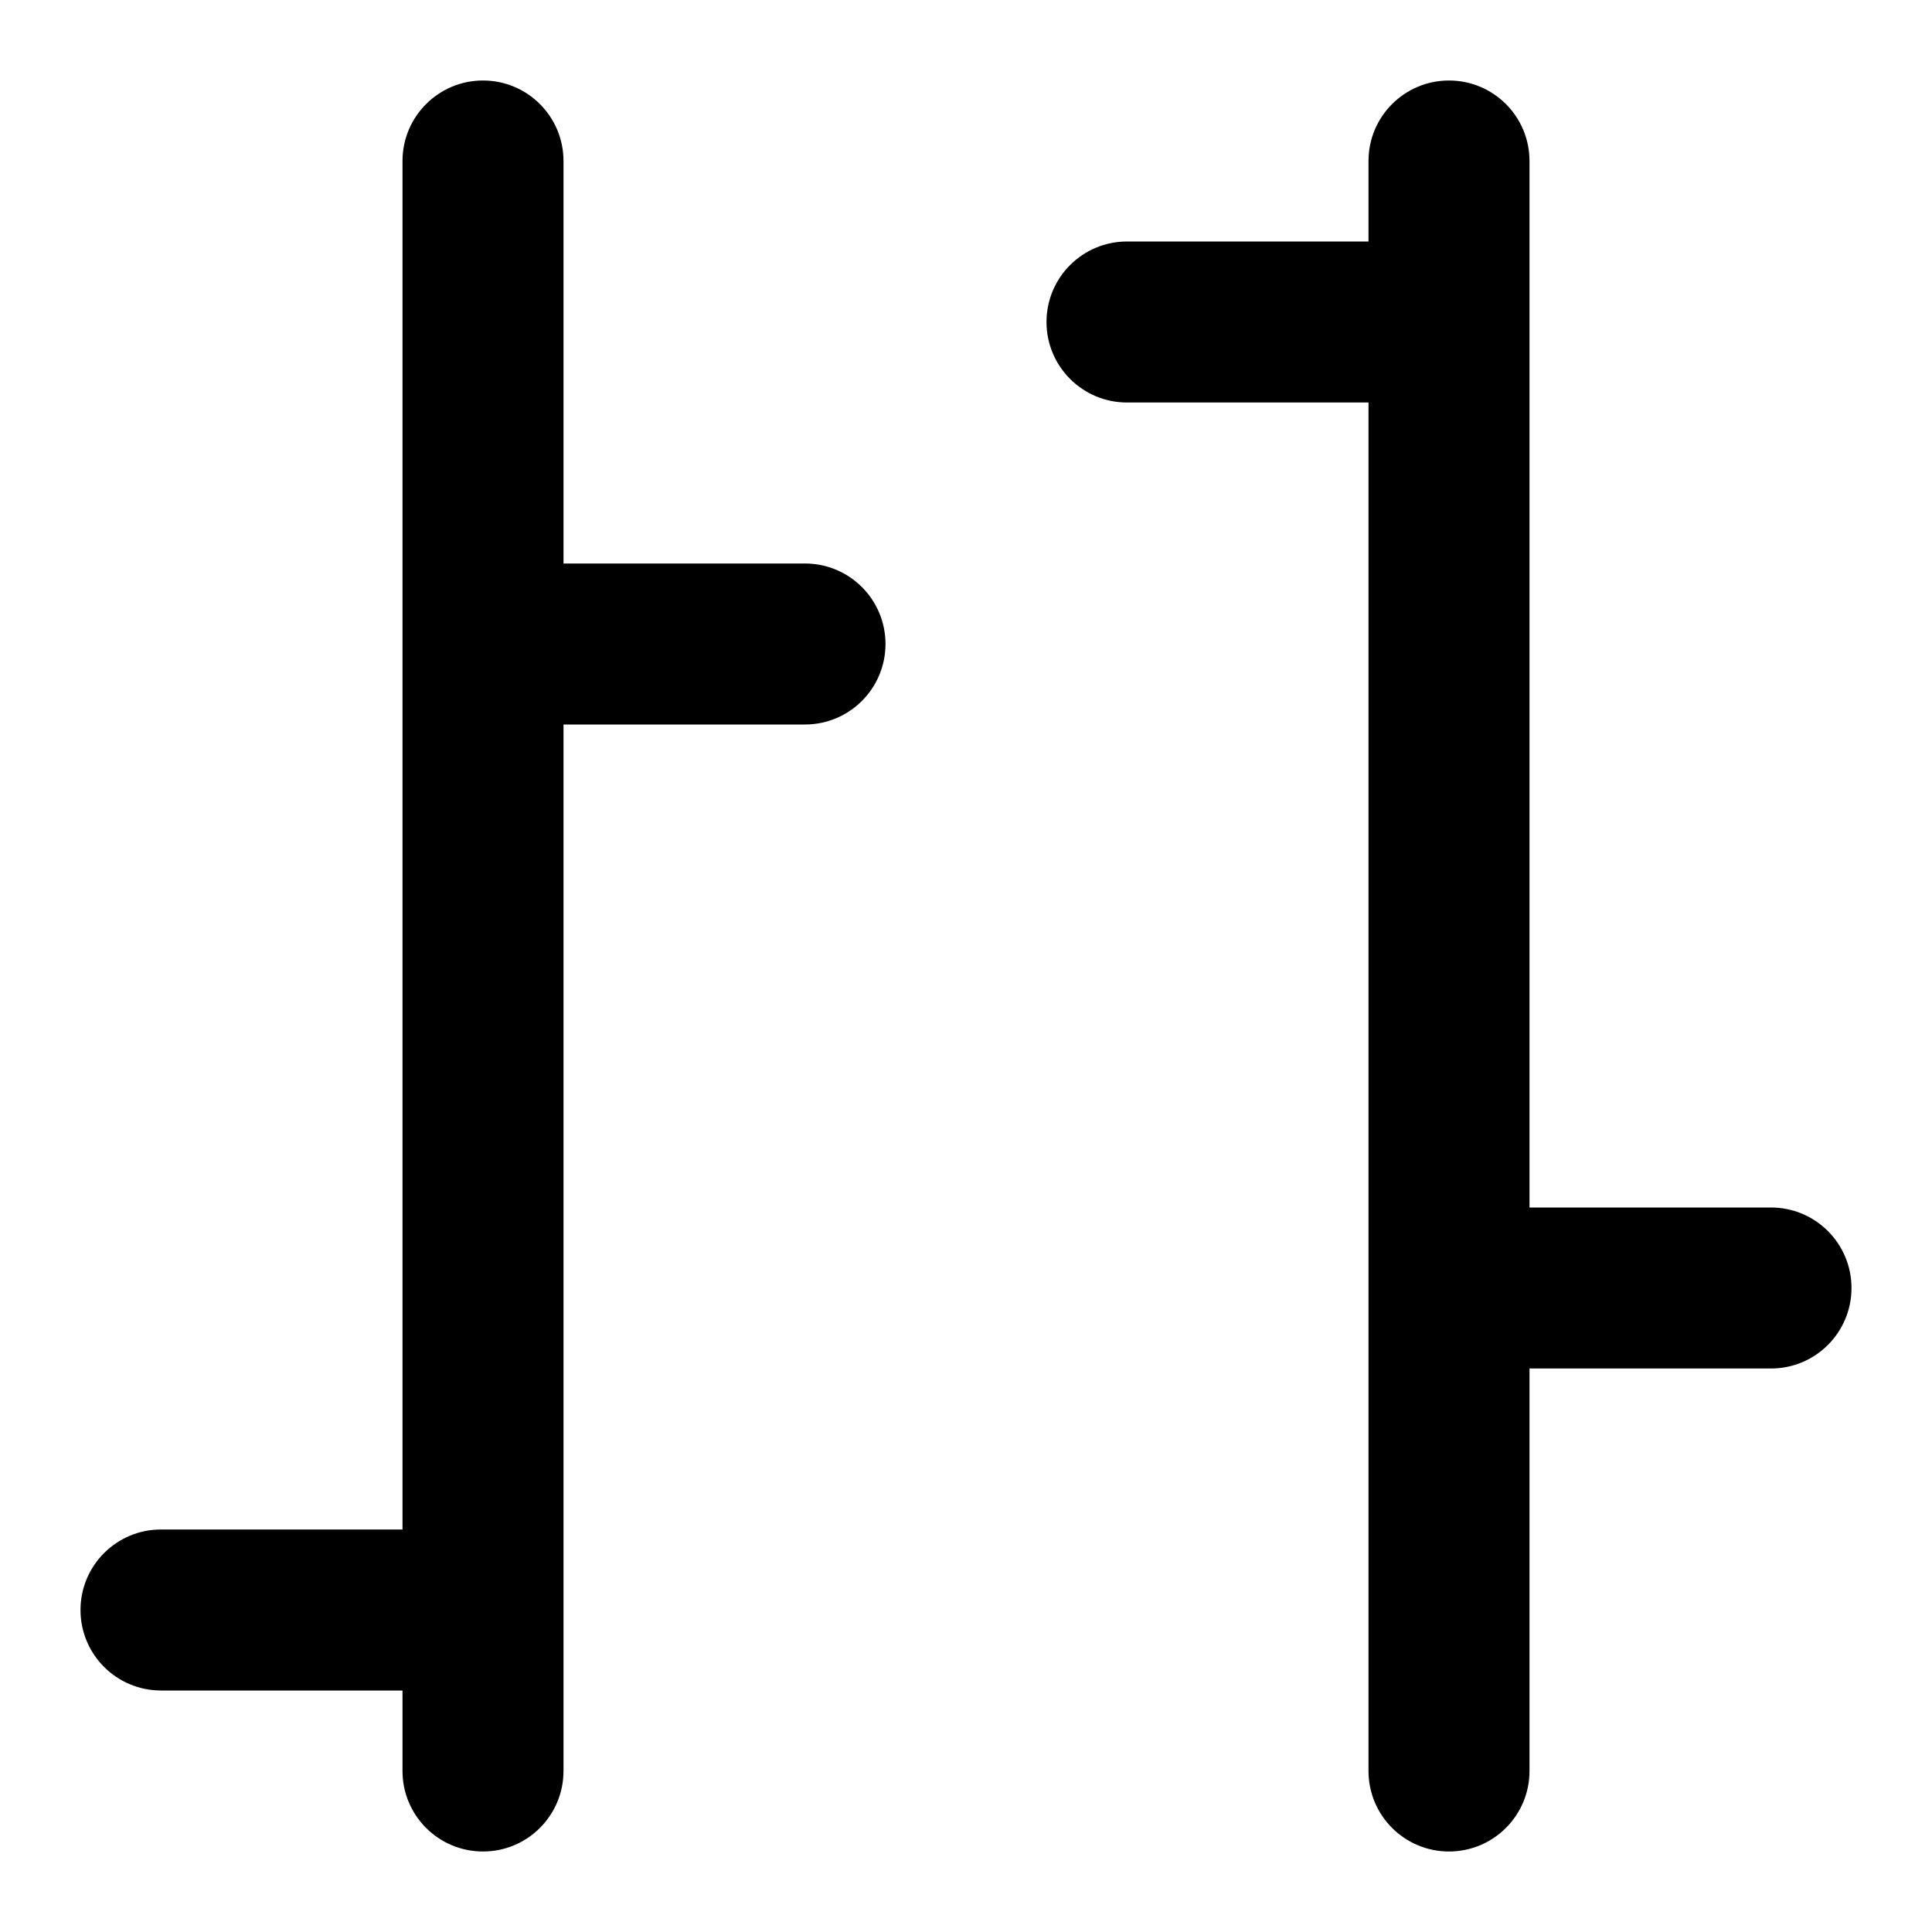
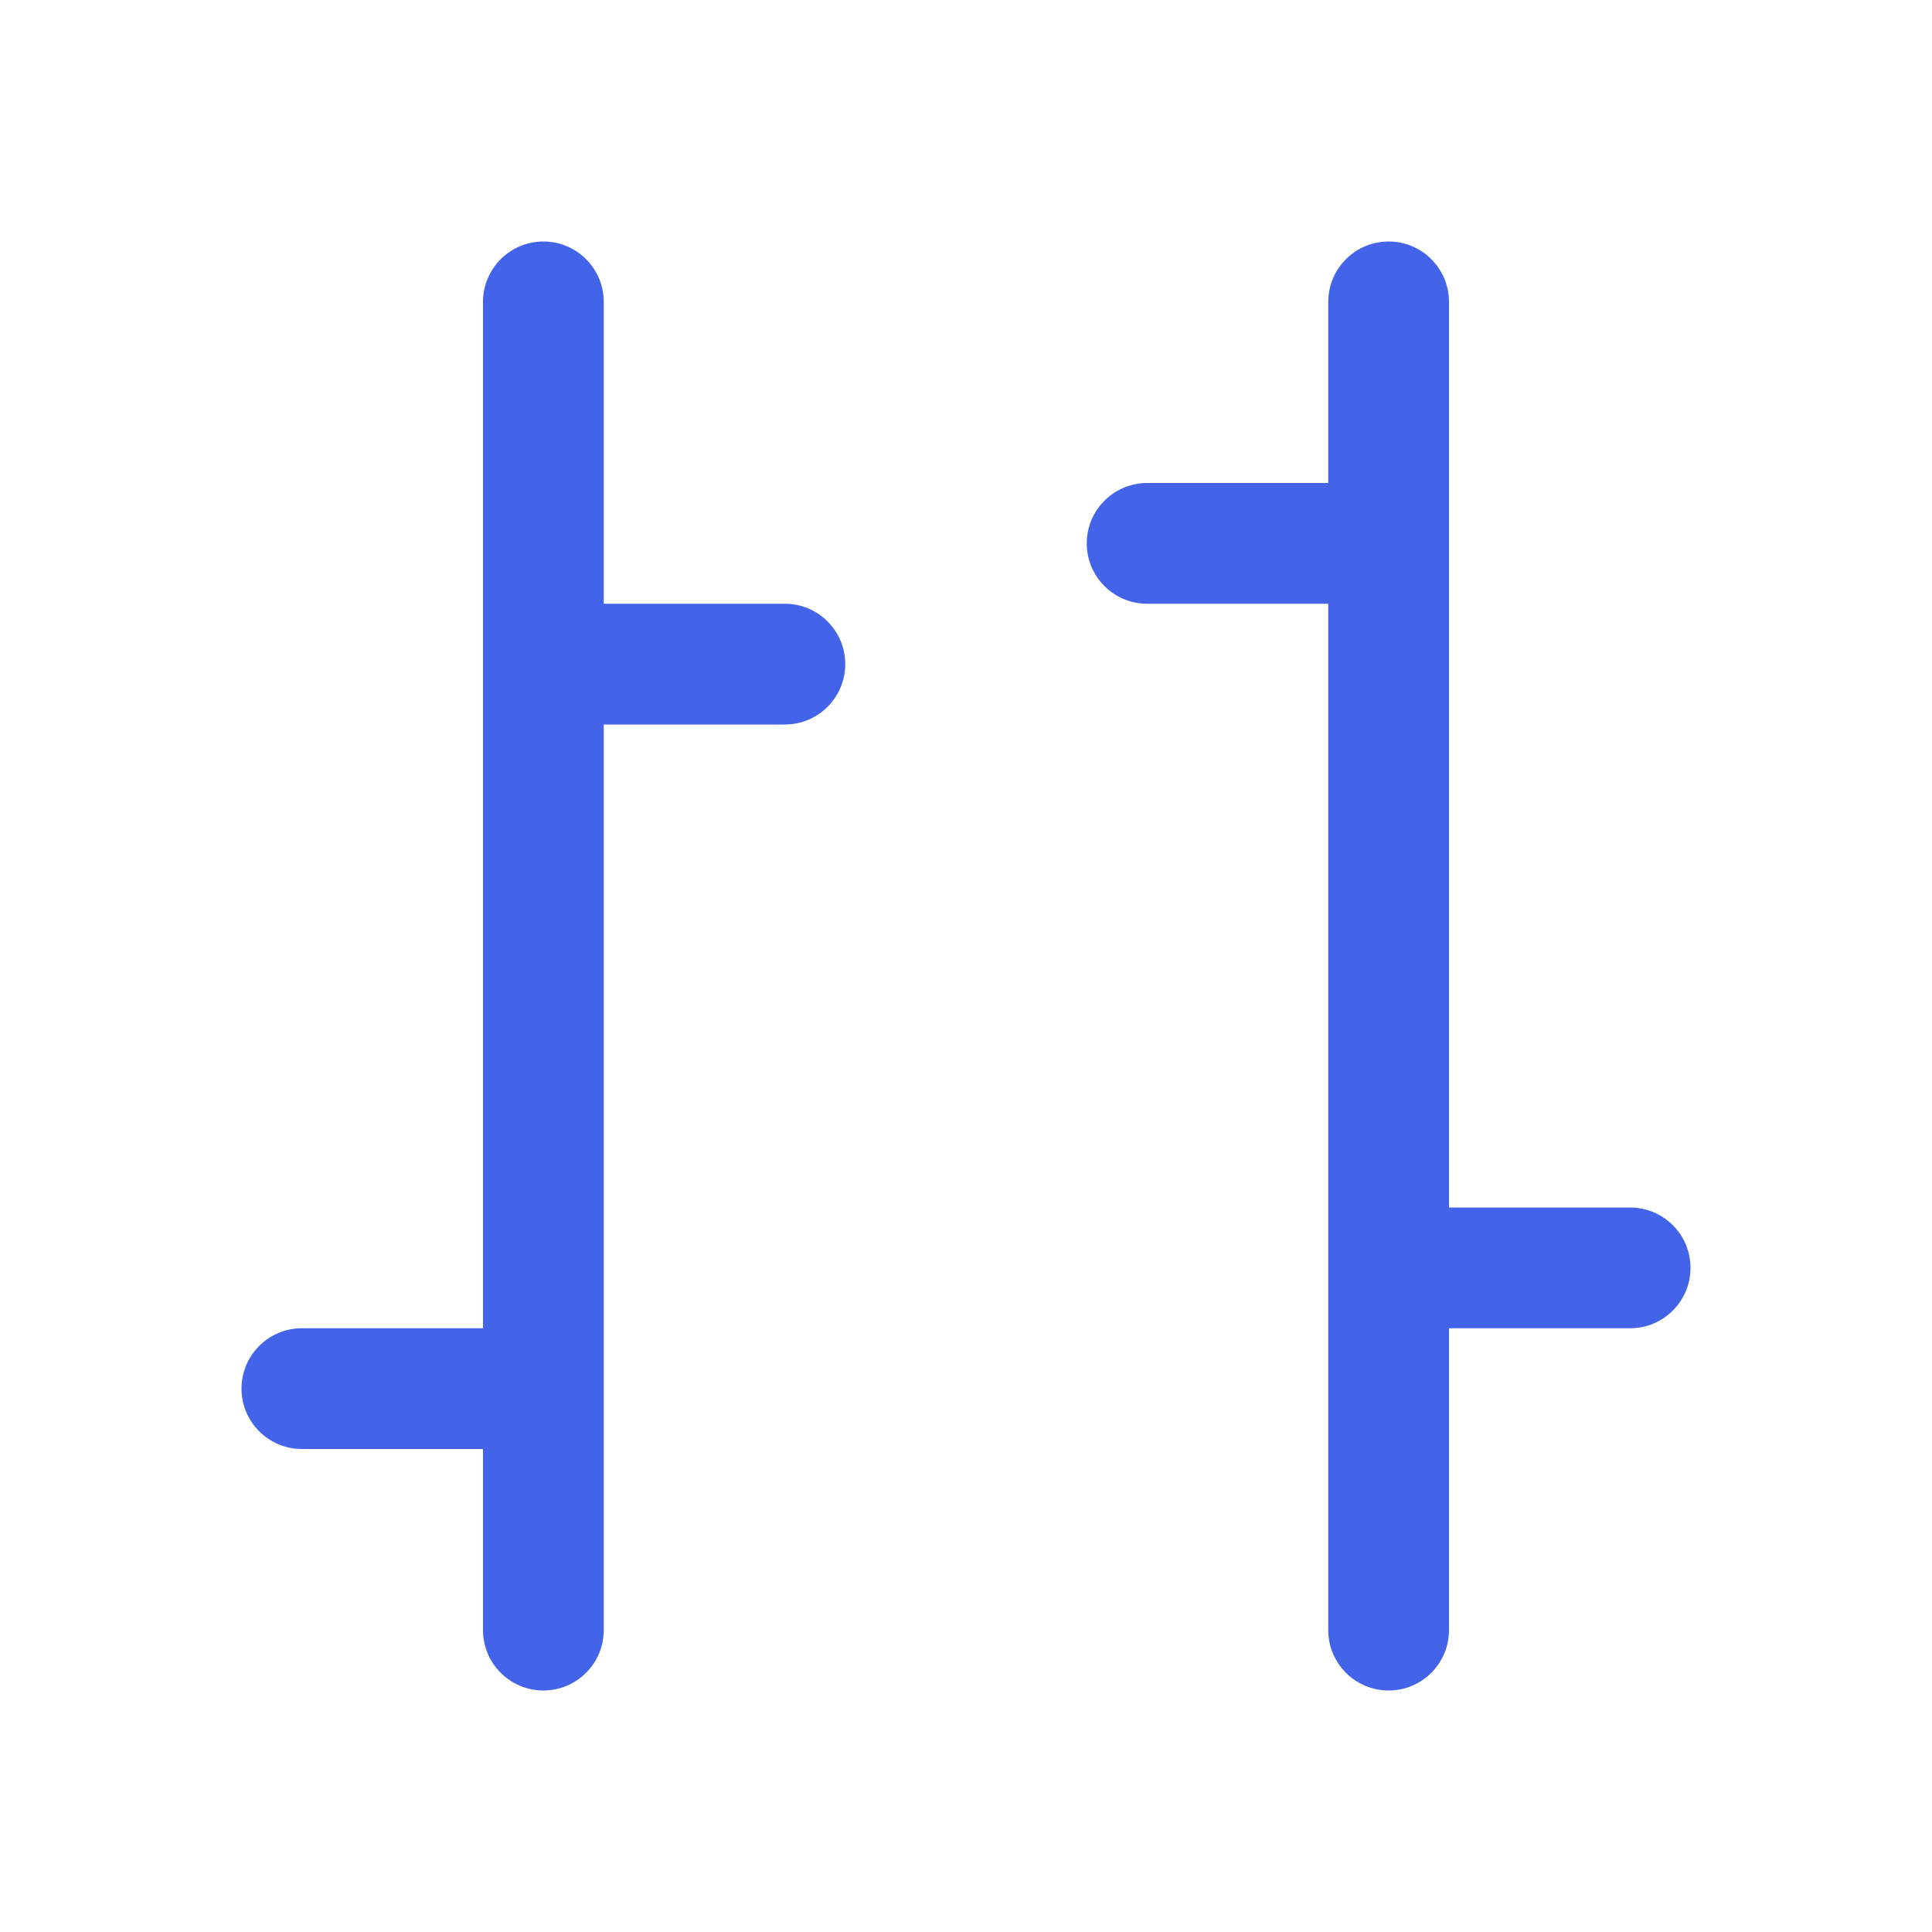
- <svg xmlns="http://www.w3.org/2000/svg" id="Camada_1" data-name="Camada 1" viewBox="0 0 24 24">
-   <defs>
-     <style>.cls-1{clip-path:url(#clip-path);}.cls-2{fill-rule:evenodd;}</style>
-     <clipPath id="clip-path">
-       <path d="M66-34.79l-2.88,3.27-4.52-3.86a2.12,2.12,0,0,0-1.41-.52,2.07,2.07,0,0,0-1,.24l-.63.31a.75.75,0,0,1-1-.25.75.75,0,0,1-.12-.58.76.76,0,0,1,.34-.5L56.7-37.9A1.55,1.55,0,0,1,58.33-38l1.15.64a2.37,2.37,0,0,0,2.4-.06l1.44-.9a.75.75,0,0,1,1,.17L66-35.93A.89.89,0,0,1,66-34.79ZM63.4-29.33a.6.6,0,0,1-.43.2.59.59,0,0,1-.46-.16L59.59-32A.43.43,0,0,0,59-32a.43.43,0,0,0,0,.6l3.18,3a.69.69,0,0,1,0,.95.67.67,0,0,1-1,.05l-.51-.47h0l-2.47-2.23a.44.44,0,0,0-.61,0,.44.44,0,0,0,0,.61l2.47,2.24a.75.75,0,0,1,.24.51.78.78,0,0,1-.19.54.75.75,0,0,1-1,.05L57.85-27.3h0l-1.25-1.14a.44.44,0,0,0-.61,0,.43.43,0,0,0,0,.6l1.26,1.13a.63.63,0,0,1,.21.42.57.57,0,0,1-.16.45.61.61,0,0,1-.86.05l-1.12-.94a1.6,1.6,0,0,0-.42-1.67,1.58,1.58,0,0,0-1.12-.42h-.06a1.55,1.55,0,0,0-.49-1.14,1.7,1.7,0,0,0-.79-.4A1.54,1.54,0,0,0,52.05-32a1.57,1.57,0,0,0-1.22-.42h0a1.47,1.47,0,0,0-.5-1.09,1.57,1.57,0,0,0-2.22.08l-.34.38L46-34.52a.78.78,0,0,1-.27-.52.83.83,0,0,1,.19-.56l1.93-2.19A1.08,1.08,0,0,1,49.22-38l.27.15a3.5,3.5,0,0,0,3.24.09l.41-.21a2.19,2.19,0,0,1,2,0l-.82.53a1.65,1.65,0,0,0-.71,1,1.69,1.69,0,0,0,.26,1.24,1.64,1.64,0,0,0,2,.52l.63-.32a1.35,1.35,0,0,1,1.46.18l4.84,4.13.45.39a.6.6,0,0,1,.22.43A.52.52,0,0,1,63.4-29.33Zm-9.81,3.47a.72.72,0,0,1-1,0,.72.72,0,0,1,0-1l.81-.87a.72.72,0,0,1,.5-.22.66.66,0,0,1,.52.19.72.72,0,0,1,0,1Zm-3.32-.85a.73.73,0,0,1-.23-.5.72.72,0,0,1,.2-.52l.79-.84.65-.7a.71.71,0,0,1,1,0,.72.72,0,0,1,0,1l-.19.19-.63.68-.62.67A.73.73,0,0,1,50.27-26.71Zm-2.09-1.12a.73.73,0,0,1-.23-.49.71.71,0,0,1,.2-.52l2.32-2.49a.72.72,0,0,1,1,0,.72.72,0,0,1,0,1l-.47.51-.65.69-1.21,1.29A.72.72,0,0,1,48.18-27.83ZM47.1-30a.75.75,0,0,1-.23-.5.7.7,0,0,1,.19-.52l1.7-1.82a.73.73,0,0,1,.52-.23.71.71,0,0,1,.49.2.73.73,0,0,1,.23.5.74.74,0,0,1-.2.52L48.1-30a.67.67,0,0,1-.49.23A.74.74,0,0,1,47.1-30Zm19.6-6.47L65-38.65A1.6,1.6,0,0,0,62.86-39l-1.44.9a1.54,1.54,0,0,1-1.54,0l-1.15-.64a2.43,2.43,0,0,0-2.51.09l-.27.17-.26-.16a3,3,0,0,0-2.92-.13l-.4.21a2.65,2.65,0,0,1-2.45-.07l-.27-.15a2,2,0,0,0-2.41.41l-1.92,2.18a1.6,1.6,0,0,0-.4,1.19,1.61,1.61,0,0,0,.57,1.11l1.71,1.44-.76.83A1.55,1.55,0,0,0,46-30.47a1.59,1.59,0,0,0,.5,1.1,1.83,1.83,0,0,0,.74.39,1.49,1.49,0,0,0-.14.7,1.51,1.51,0,0,0,.5,1.09h0a1.56,1.56,0,0,0,1.07.42,1.54,1.54,0,0,0,.56-.1,1.68,1.68,0,0,0,.45.8h0a1.6,1.6,0,0,0,1.08.42,1.63,1.63,0,0,0,.8-.22,1.42,1.42,0,0,0,.42.69h0a1.56,1.56,0,0,0,1.07.42,1.52,1.52,0,0,0,1.15-.5l.67-.71,1.06.88a1.5,1.5,0,0,0,.94.35,1.48,1.48,0,0,0,1.1-.49,1.3,1.3,0,0,0,.31-.56l.32.29a1.61,1.61,0,0,0,2.24-.11,1.65,1.65,0,0,0,.4-.83,1.54,1.54,0,0,0,1.6-.43,1.56,1.56,0,0,0,.34-1.41,1.4,1.4,0,0,0,.83-.47,1.47,1.47,0,0,0,.38-1.08,1.48,1.48,0,0,0-.51-1l-.12-.1,2.87-3.26A1.77,1.77,0,0,0,66.7-36.48Z" />
-     </clipPath>
-   </defs>
-   <path d="M66-34.79l-2.88,3.27-4.52-3.86a2.12,2.12,0,0,0-1.41-.52,2.07,2.07,0,0,0-1,.24l-.63.31a.75.75,0,0,1-1-.25.75.75,0,0,1-.12-.58.76.76,0,0,1,.34-.5L56.7-37.9A1.55,1.55,0,0,1,58.33-38l1.15.64a2.37,2.37,0,0,0,2.4-.06l1.44-.9a.75.75,0,0,1,1,.17L66-35.93A.89.89,0,0,1,66-34.79ZM63.4-29.33a.6.6,0,0,1-.43.2.59.59,0,0,1-.46-.16L59.59-32A.43.43,0,0,0,59-32a.43.43,0,0,0,0,.6l3.18,3a.69.69,0,0,1,0,.95.67.67,0,0,1-1,.05l-.51-.47h0l-2.47-2.23a.44.44,0,0,0-.61,0,.44.44,0,0,0,0,.61l2.47,2.24a.75.75,0,0,1,.24.51.78.78,0,0,1-.19.54.75.75,0,0,1-1,.05L57.85-27.3h0l-1.25-1.14a.44.44,0,0,0-.61,0,.43.43,0,0,0,0,.6l1.26,1.13a.63.63,0,0,1,.21.42.57.57,0,0,1-.16.45.61.61,0,0,1-.86.05l-1.12-.94a1.6,1.6,0,0,0-.42-1.67,1.58,1.58,0,0,0-1.12-.42h-.06a1.55,1.55,0,0,0-.49-1.14,1.7,1.7,0,0,0-.79-.4A1.54,1.54,0,0,0,52.05-32a1.57,1.57,0,0,0-1.22-.42h0a1.47,1.47,0,0,0-.5-1.09,1.57,1.57,0,0,0-2.22.08l-.34.38L46-34.52a.78.78,0,0,1-.27-.52.83.83,0,0,1,.19-.56l1.93-2.19A1.08,1.08,0,0,1,49.22-38l.27.15a3.5,3.5,0,0,0,3.24.09l.41-.21a2.19,2.19,0,0,1,2,0l-.82.53a1.65,1.65,0,0,0-.71,1,1.69,1.69,0,0,0,.26,1.24,1.64,1.64,0,0,0,2,.52l.63-.32a1.35,1.35,0,0,1,1.46.18l4.84,4.13.45.39a.6.6,0,0,1,.22.43A.52.52,0,0,1,63.4-29.33Zm-9.81,3.47a.72.72,0,0,1-1,0,.72.72,0,0,1,0-1l.81-.87a.72.72,0,0,1,.5-.22.66.66,0,0,1,.52.19.72.72,0,0,1,0,1Zm-3.32-.85a.73.73,0,0,1-.23-.5.72.72,0,0,1,.2-.52l.79-.84.65-.7a.71.71,0,0,1,1,0,.72.72,0,0,1,0,1l-.19.19-.63.68-.62.67A.73.73,0,0,1,50.27-26.71Zm-2.09-1.12a.73.73,0,0,1-.23-.49.71.71,0,0,1,.2-.52l2.32-2.49a.72.72,0,0,1,1,0,.72.72,0,0,1,0,1l-.47.51-.65.69-1.21,1.29A.72.72,0,0,1,48.18-27.83ZM47.1-30a.75.75,0,0,1-.23-.5.7.7,0,0,1,.19-.52l1.7-1.82a.73.73,0,0,1,.52-.23.71.71,0,0,1,.49.2.73.73,0,0,1,.23.5.74.74,0,0,1-.2.52L48.1-30a.67.67,0,0,1-.49.23A.74.74,0,0,1,47.1-30Zm19.6-6.47L65-38.65A1.6,1.6,0,0,0,62.86-39l-1.44.9a1.54,1.54,0,0,1-1.54,0l-1.15-.64a2.43,2.43,0,0,0-2.51.09l-.27.17-.26-.16a3,3,0,0,0-2.92-.13l-.4.21a2.65,2.65,0,0,1-2.45-.07l-.27-.15a2,2,0,0,0-2.41.41l-1.92,2.18a1.6,1.6,0,0,0-.4,1.19,1.61,1.61,0,0,0,.57,1.11l1.71,1.44-.76.83A1.55,1.55,0,0,0,46-30.47a1.59,1.59,0,0,0,.5,1.1,1.83,1.83,0,0,0,.74.39,1.49,1.49,0,0,0-.14.7,1.51,1.51,0,0,0,.5,1.09h0a1.56,1.56,0,0,0,1.07.42,1.54,1.54,0,0,0,.56-.1,1.68,1.68,0,0,0,.45.8h0a1.6,1.6,0,0,0,1.08.42,1.63,1.63,0,0,0,.8-.22,1.42,1.42,0,0,0,.42.69h0a1.56,1.56,0,0,0,1.07.42,1.52,1.52,0,0,0,1.15-.5l.67-.71,1.06.88a1.5,1.5,0,0,0,.94.35,1.48,1.48,0,0,0,1.1-.49,1.3,1.3,0,0,0,.31-.56l.32.29a1.61,1.61,0,0,0,2.24-.11,1.65,1.65,0,0,0,.4-.83,1.54,1.54,0,0,0,1.6-.43,1.56,1.56,0,0,0,.34-1.41,1.4,1.4,0,0,0,.83-.47,1.47,1.47,0,0,0,.38-1.08,1.48,1.48,0,0,0-.51-1l-.12-.1,2.87-3.26A1.77,1.77,0,0,0,66.7-36.48Z" />
-   <g class="cls-1">
-     <rect x="-32.32" y="-268.07" width="270.68" height="586.11" />
-   </g>
-   <path class="cls-2" d="M7,2A1,1,0,0,0,5,2V19H2a1,1,0,0,0,0,2H5v1a1,1,0,0,0,2,0V9h3a1,1,0,0,0,0-2H7ZM17,2a1,1,0,0,1,2,0V15h3a1,1,0,0,1,0,2H19v5a1,1,0,0,1-2,0V5H14a1,1,0,0,1,0-2h3Z" />
+ <svg xmlns="http://www.w3.org/2000/svg" width="32" height="32" viewBox="0 0 32 32" fill="none">
+   <path fill-rule="evenodd" clip-rule="evenodd" d="M10 5C10 4.448 9.552 4 9 4C8.448 4 8 4.448 8 5V11V22H5C4.448 22 4 22.448 4 23C4 23.552 4.448 24 5 24H8V27C8 27.552 8.448 28 9 28C9.552 28 10 27.552 10 27V23V12H13C13.552 12 14 11.552 14 11C14 10.448 13.552 10 13 10H10V5ZM22 5C22 4.448 22.448 4 23 4C23.552 4 24 4.448 24 5V9V20H27C27.552 20 28 20.448 28 21C28 21.552 27.552 22 27 22H24V27C24 27.552 23.552 28 23 28C22.448 28 22 27.552 22 27V21V10H19C18.448 10 18 9.552 18 9C18 8.448 18.448 8 19 8H22V5Z" fill="#4364E8" />
</svg>
